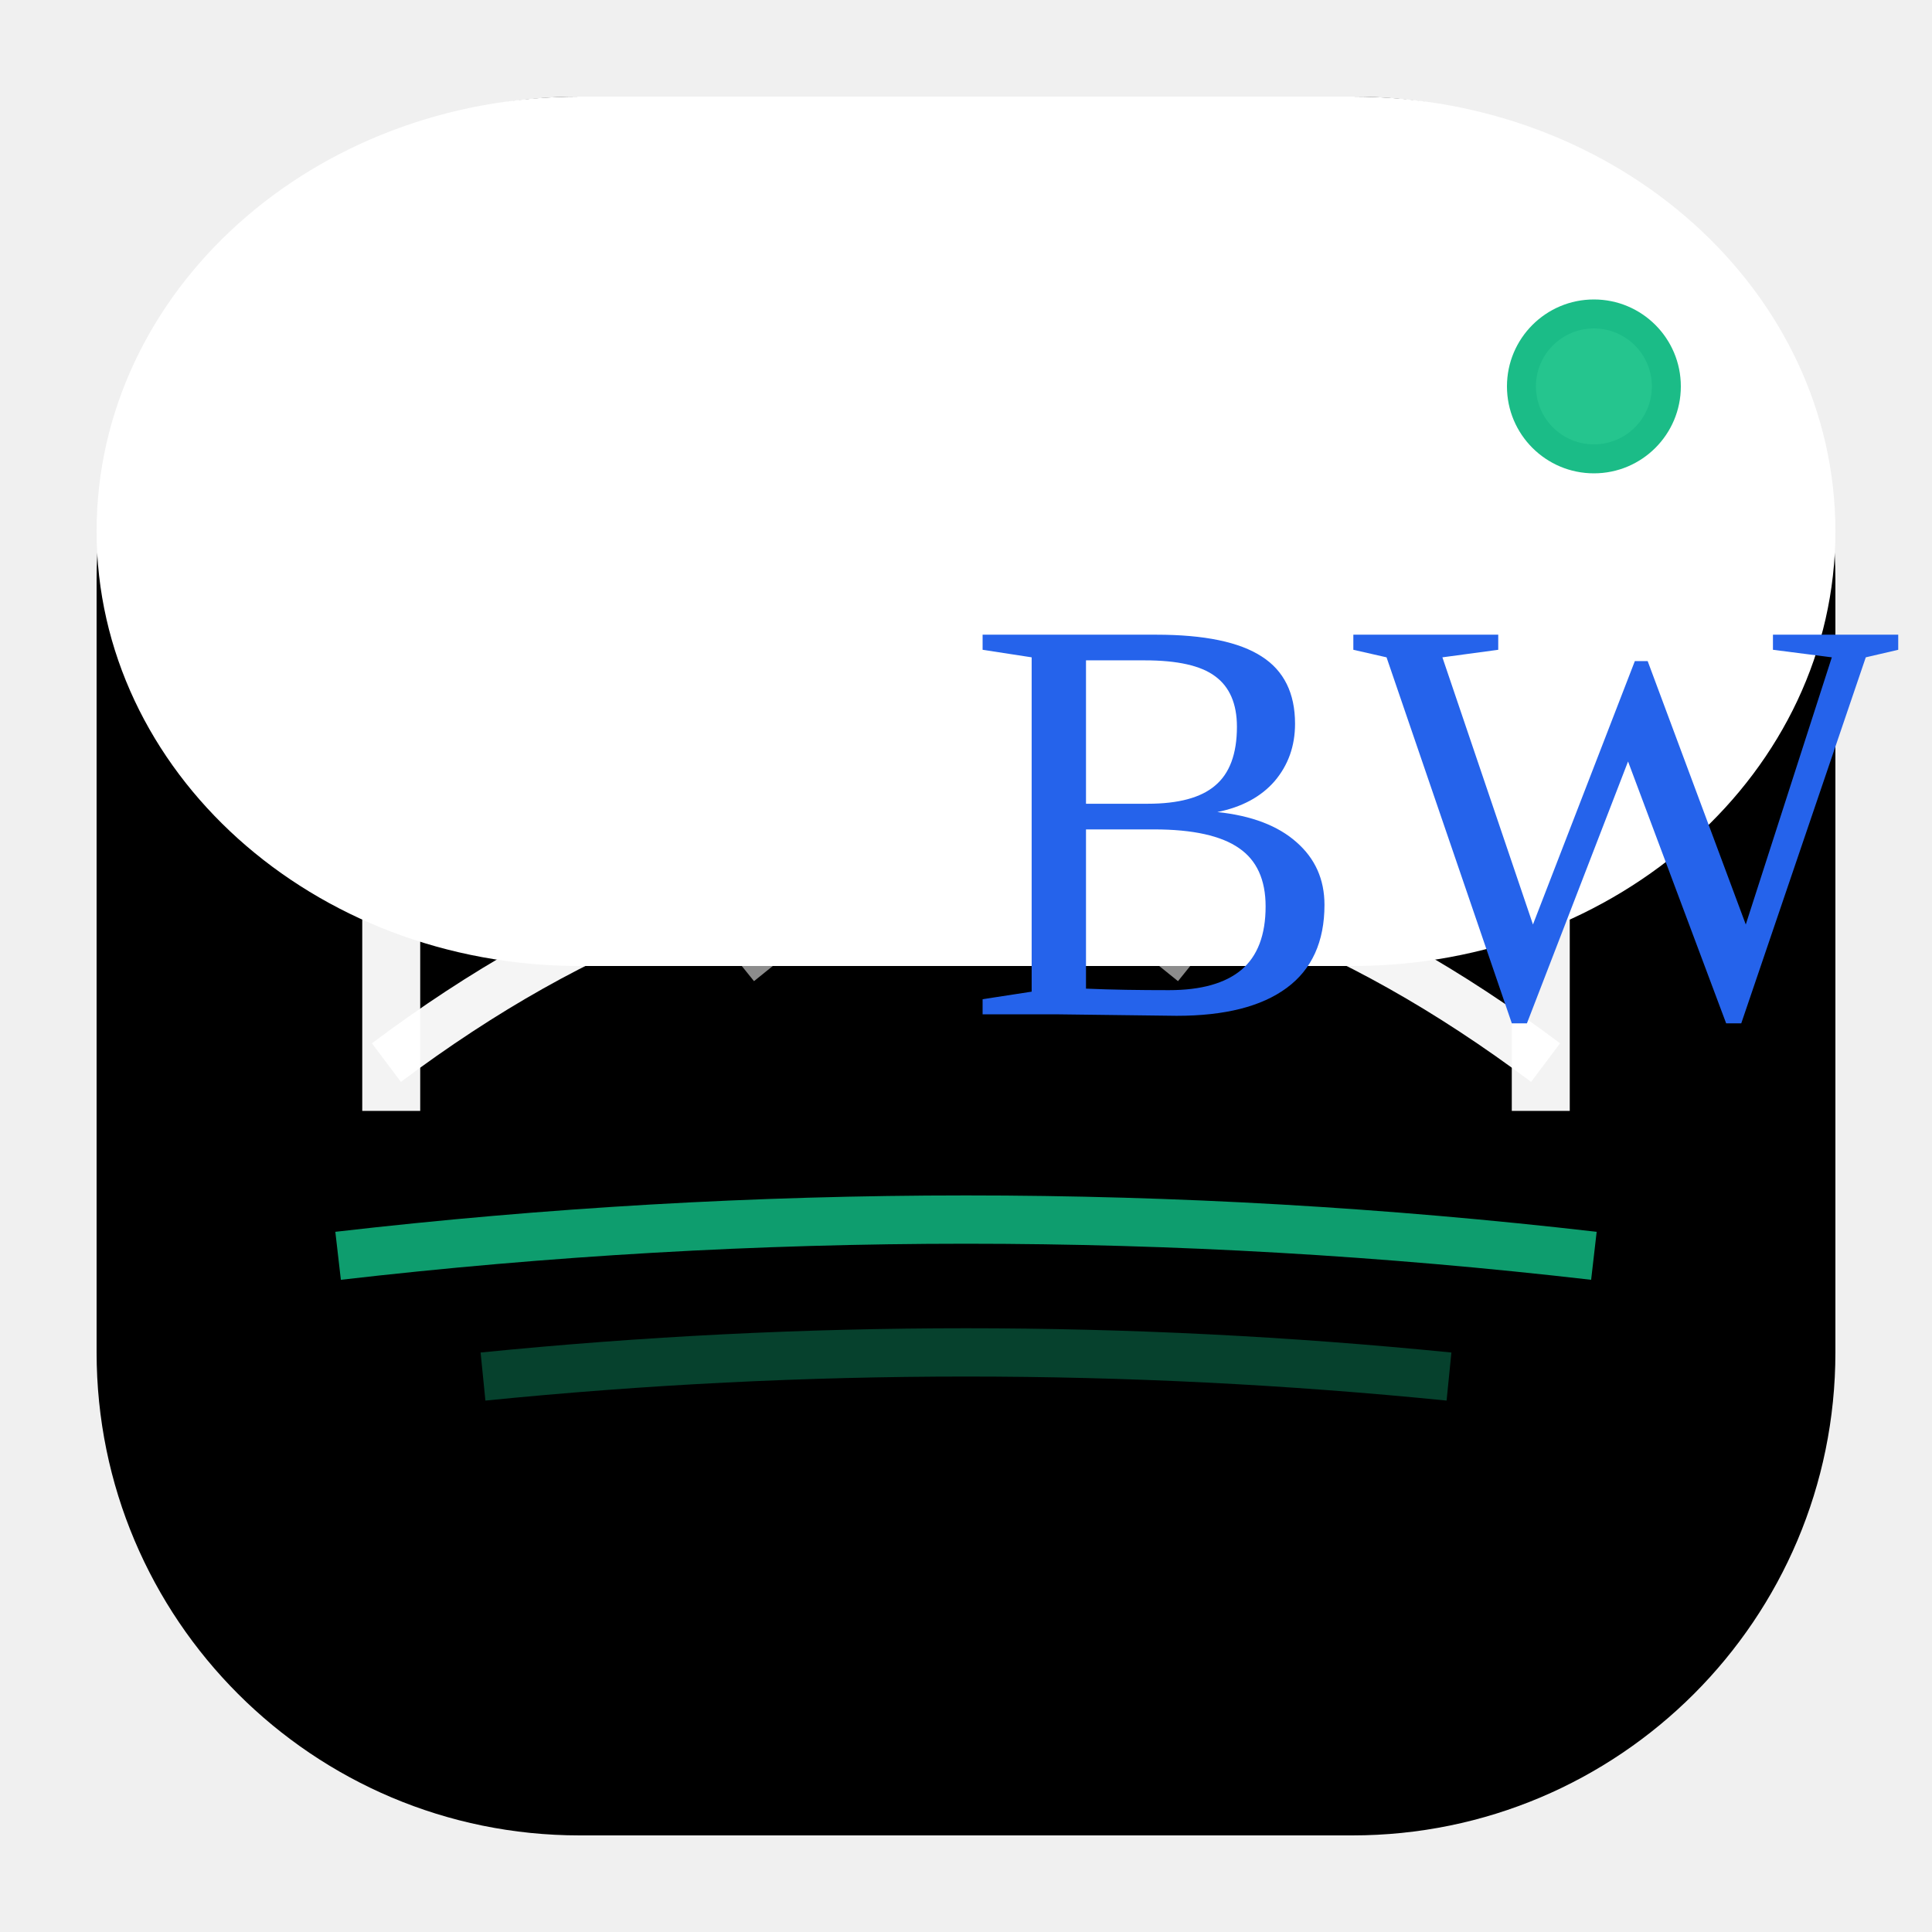
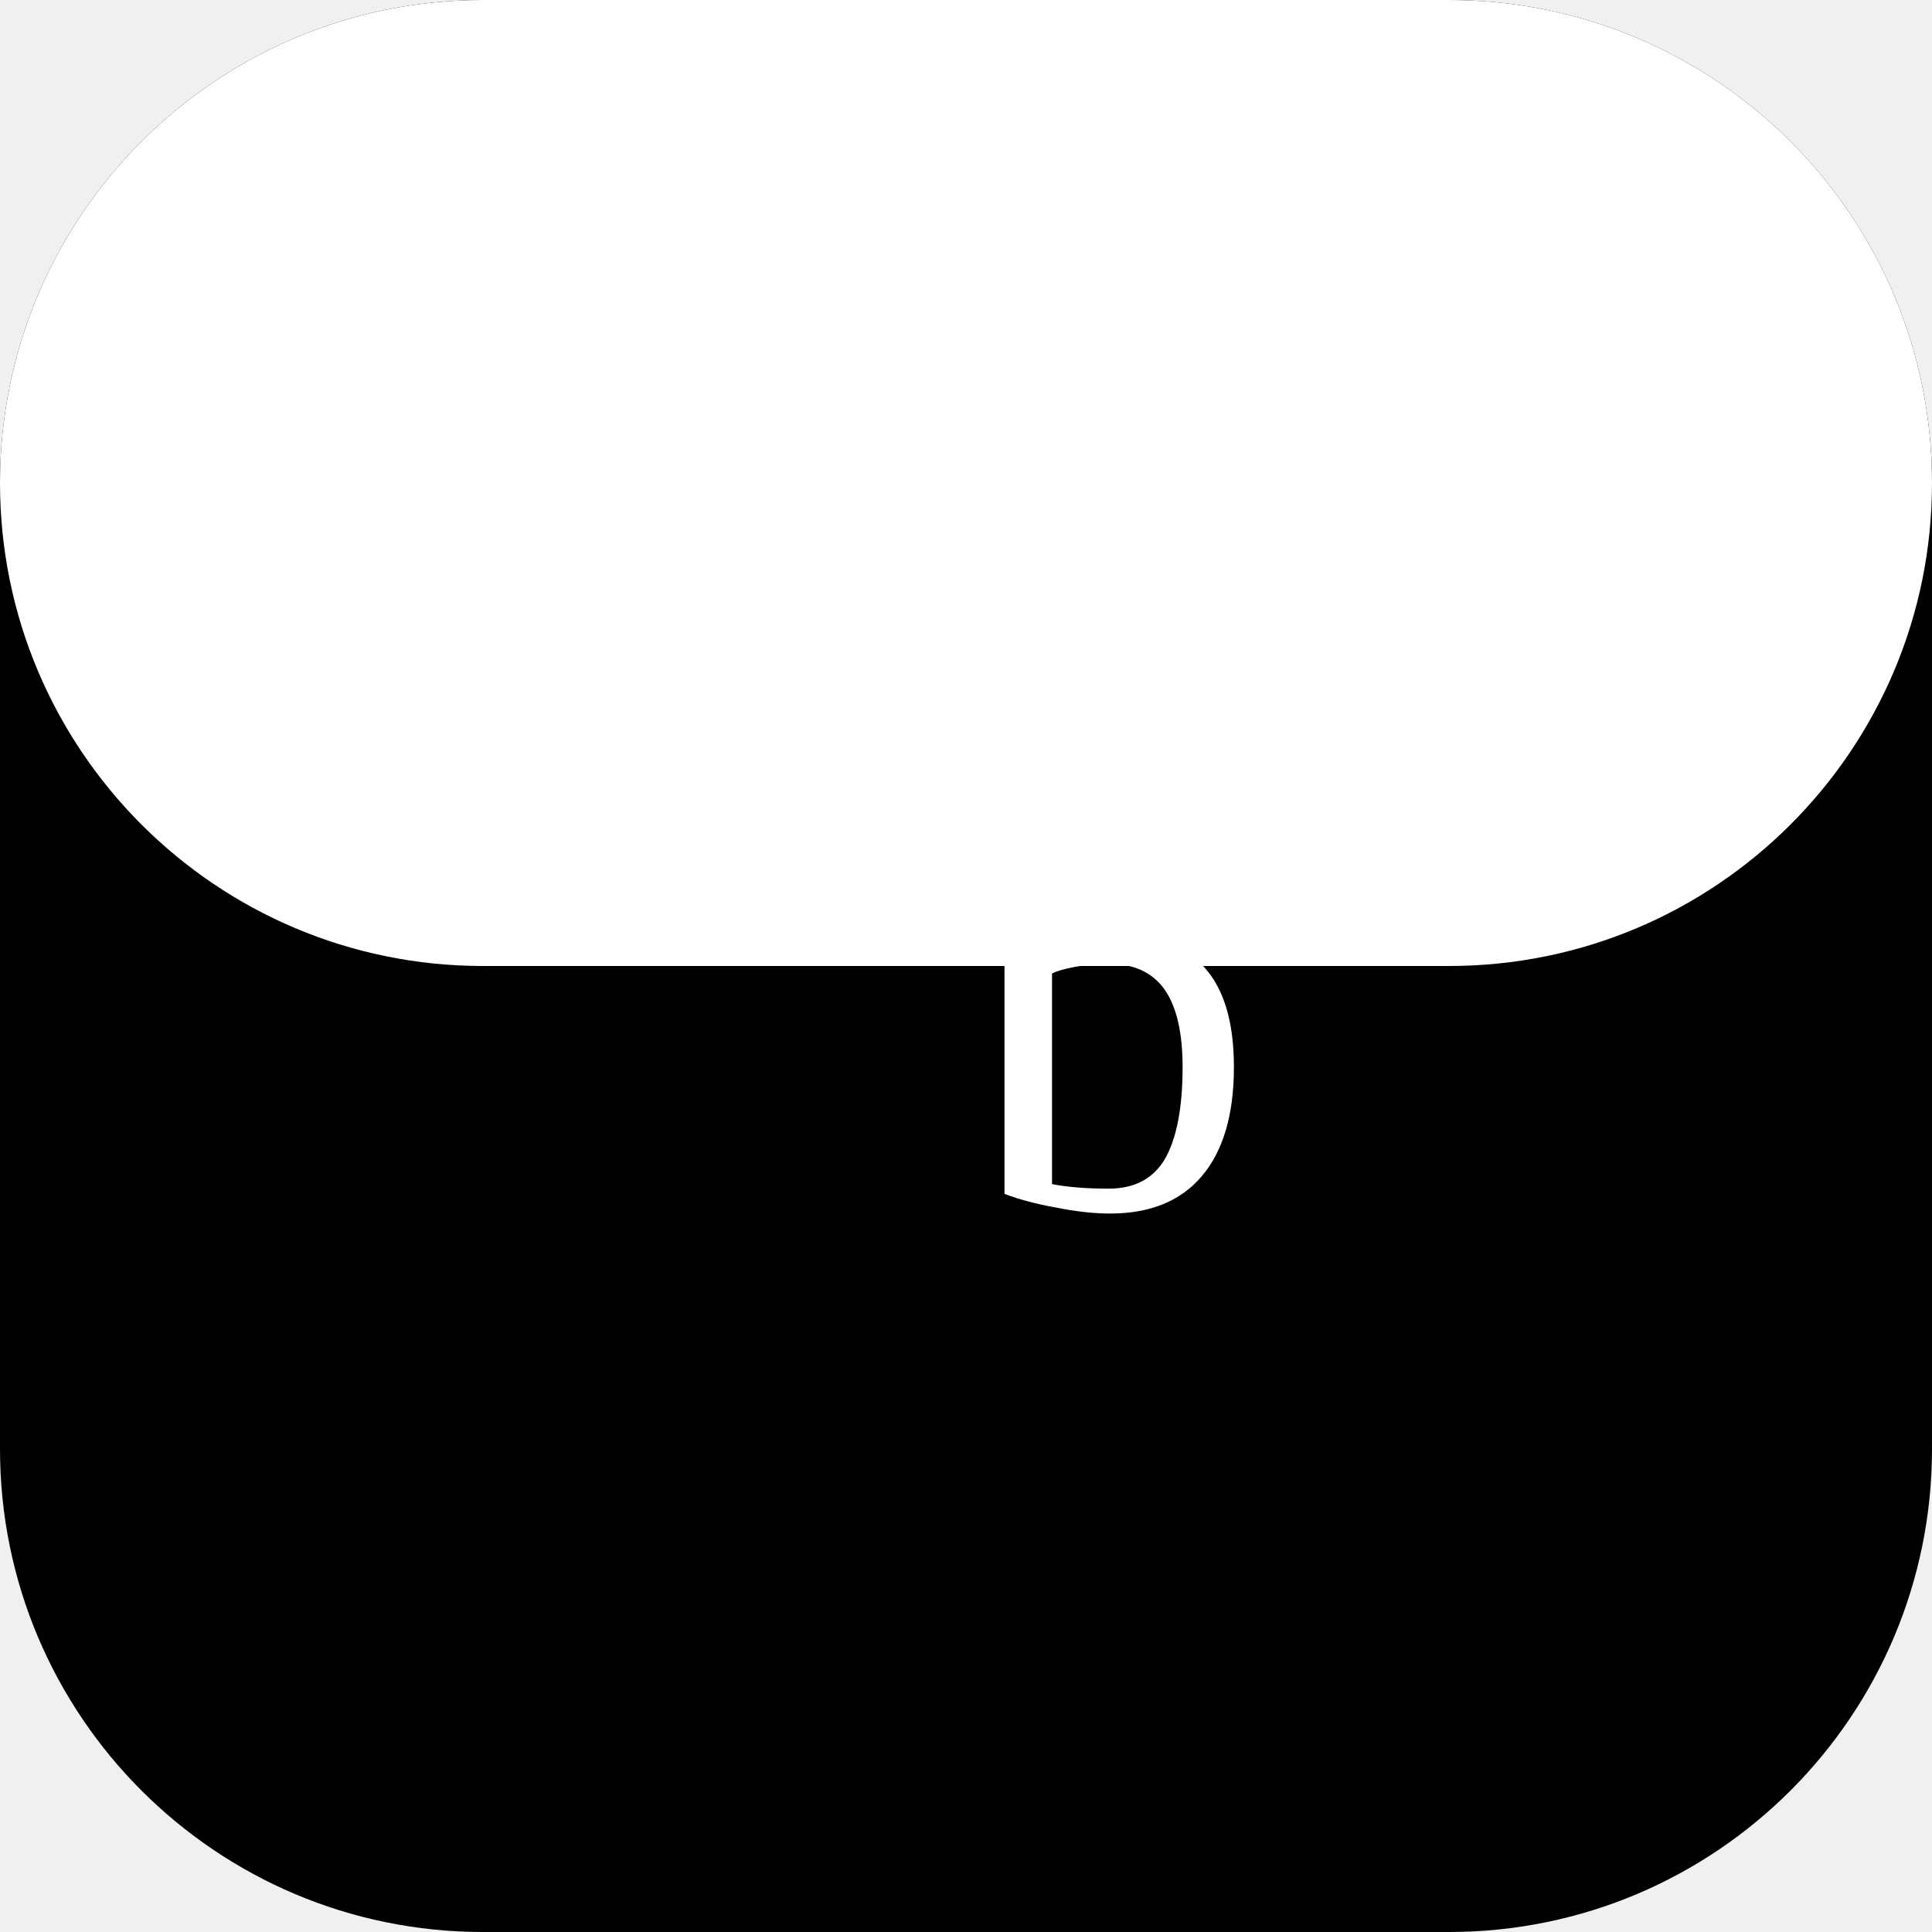
<svg xmlns="http://www.w3.org/2000/svg" viewBox="0 0 40 40" fill="none">
  <defs>
    <linearGradient id="bw-gradient" x1="0" y1="0" x2="40" y2="40" gradientUnits="userSpaceOnUse">
      <stop stopColor="#3B7BFF" />
      <stop offset="1" stopColor="#2563EB" />
    </linearGradient>
  </defs>
-   <rect x="2" y="2" width="36" height="36" rx="10" fill="url(#bw-gradient)" />
-   <rect x="2" y="2" width="36" height="18" rx="10" fill="#ffffff" fillOpacity="0.08" />
-   <rect x="7.5" y="10" width="1.2" height="13" fill="#ffffff" opacity="0.95" />
-   <rect x="31.3" y="10" width="1.2" height="13" fill="#ffffff" opacity="0.95" />
-   <path d="M 8 22 Q 20 13 32 22" stroke="#ffffff" strokeWidth="2.2" fill="none" strokeLinecap="round" opacity="0.96" />
-   <line x1="8.1" y1="10.2" x2="18" y2="18.5" stroke="#ffffff" strokeWidth="0.7" opacity="0.65" />
-   <line x1="8.1" y1="10.2" x2="16" y2="20" stroke="#ffffff" strokeWidth="0.7" opacity="0.55" />
-   <line x1="31.9" y1="10.2" x2="22" y2="18.5" stroke="#ffffff" strokeWidth="0.7" opacity="0.65" />
-   <line x1="31.9" y1="10.2" x2="24" y2="20" stroke="#ffffff" strokeWidth="0.7" opacity="0.55" />
-   <text x="20" y="21" fontSize="7.5" fontWeight="900" fontFamily="system-ui, -apple-system, sans-serif" fill="#2563EB" textAnchor="middle" dominantBaseline="middle" letterSpacing="-0.3">BW</text>
-   <path d="M 7 26 Q 20 24.5 33 26" stroke="#10b981" strokeWidth="1" opacity="0.85" strokeLinecap="round" />
-   <path d="M 10 28.5 Q 20 27.5 30 28.5" stroke="#10b981" strokeWidth="0.6" opacity="0.35" strokeLinecap="round" />
-   <circle cx="33" cy="8" r="1.8" fill="#10b981" opacity="0.95" />
-   <circle cx="33" cy="8" r="1.2" fill="#34d399" opacity="0.4" />
+   <rect x="0" y="0" width="40" height="40" rx="10" fill="url(#bw-gradient)" />
+   <rect x="0" y="0" width="40" height="20" rx="10" fill="#ffffff" fillOpacity="0.08" />
+   <text x="20" y="25" fontSize="30" fontWeight="800" fontFamily="system-ui, -apple-system, sans-serif" fill="#ffffff" textAnchor="middle" dominantBaseline="middle">
+     b
+   </text>
</svg>
